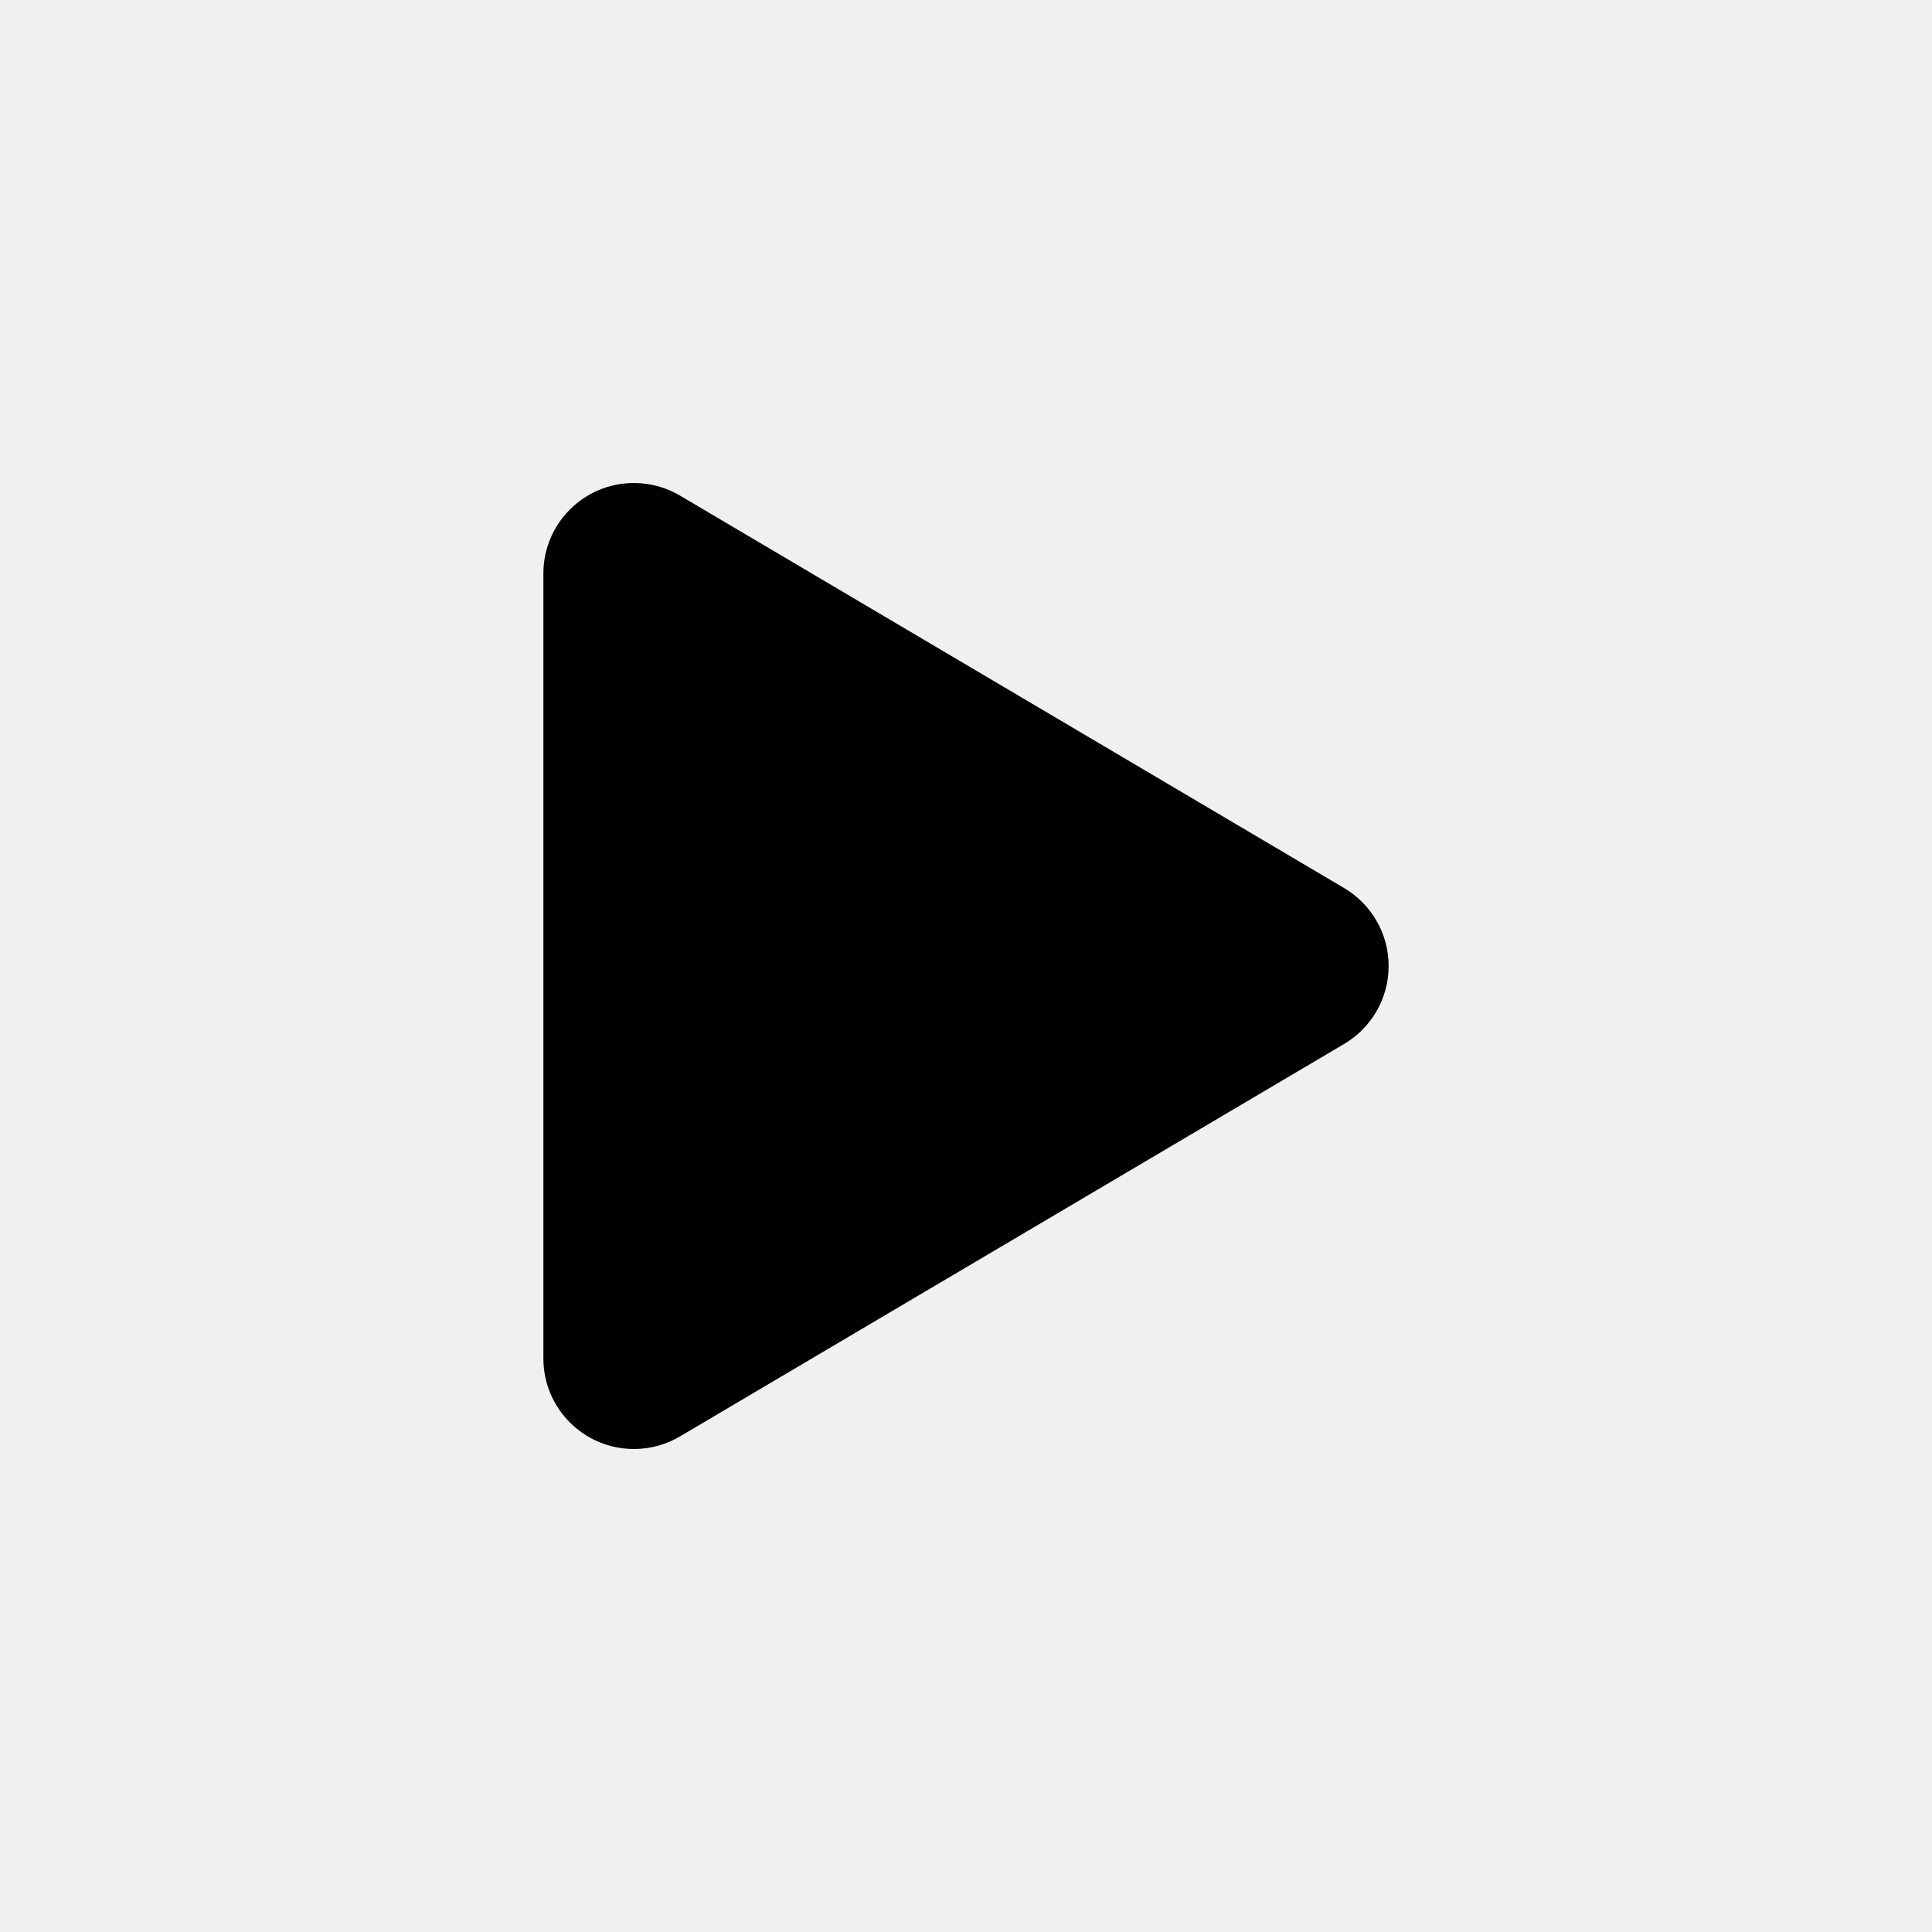
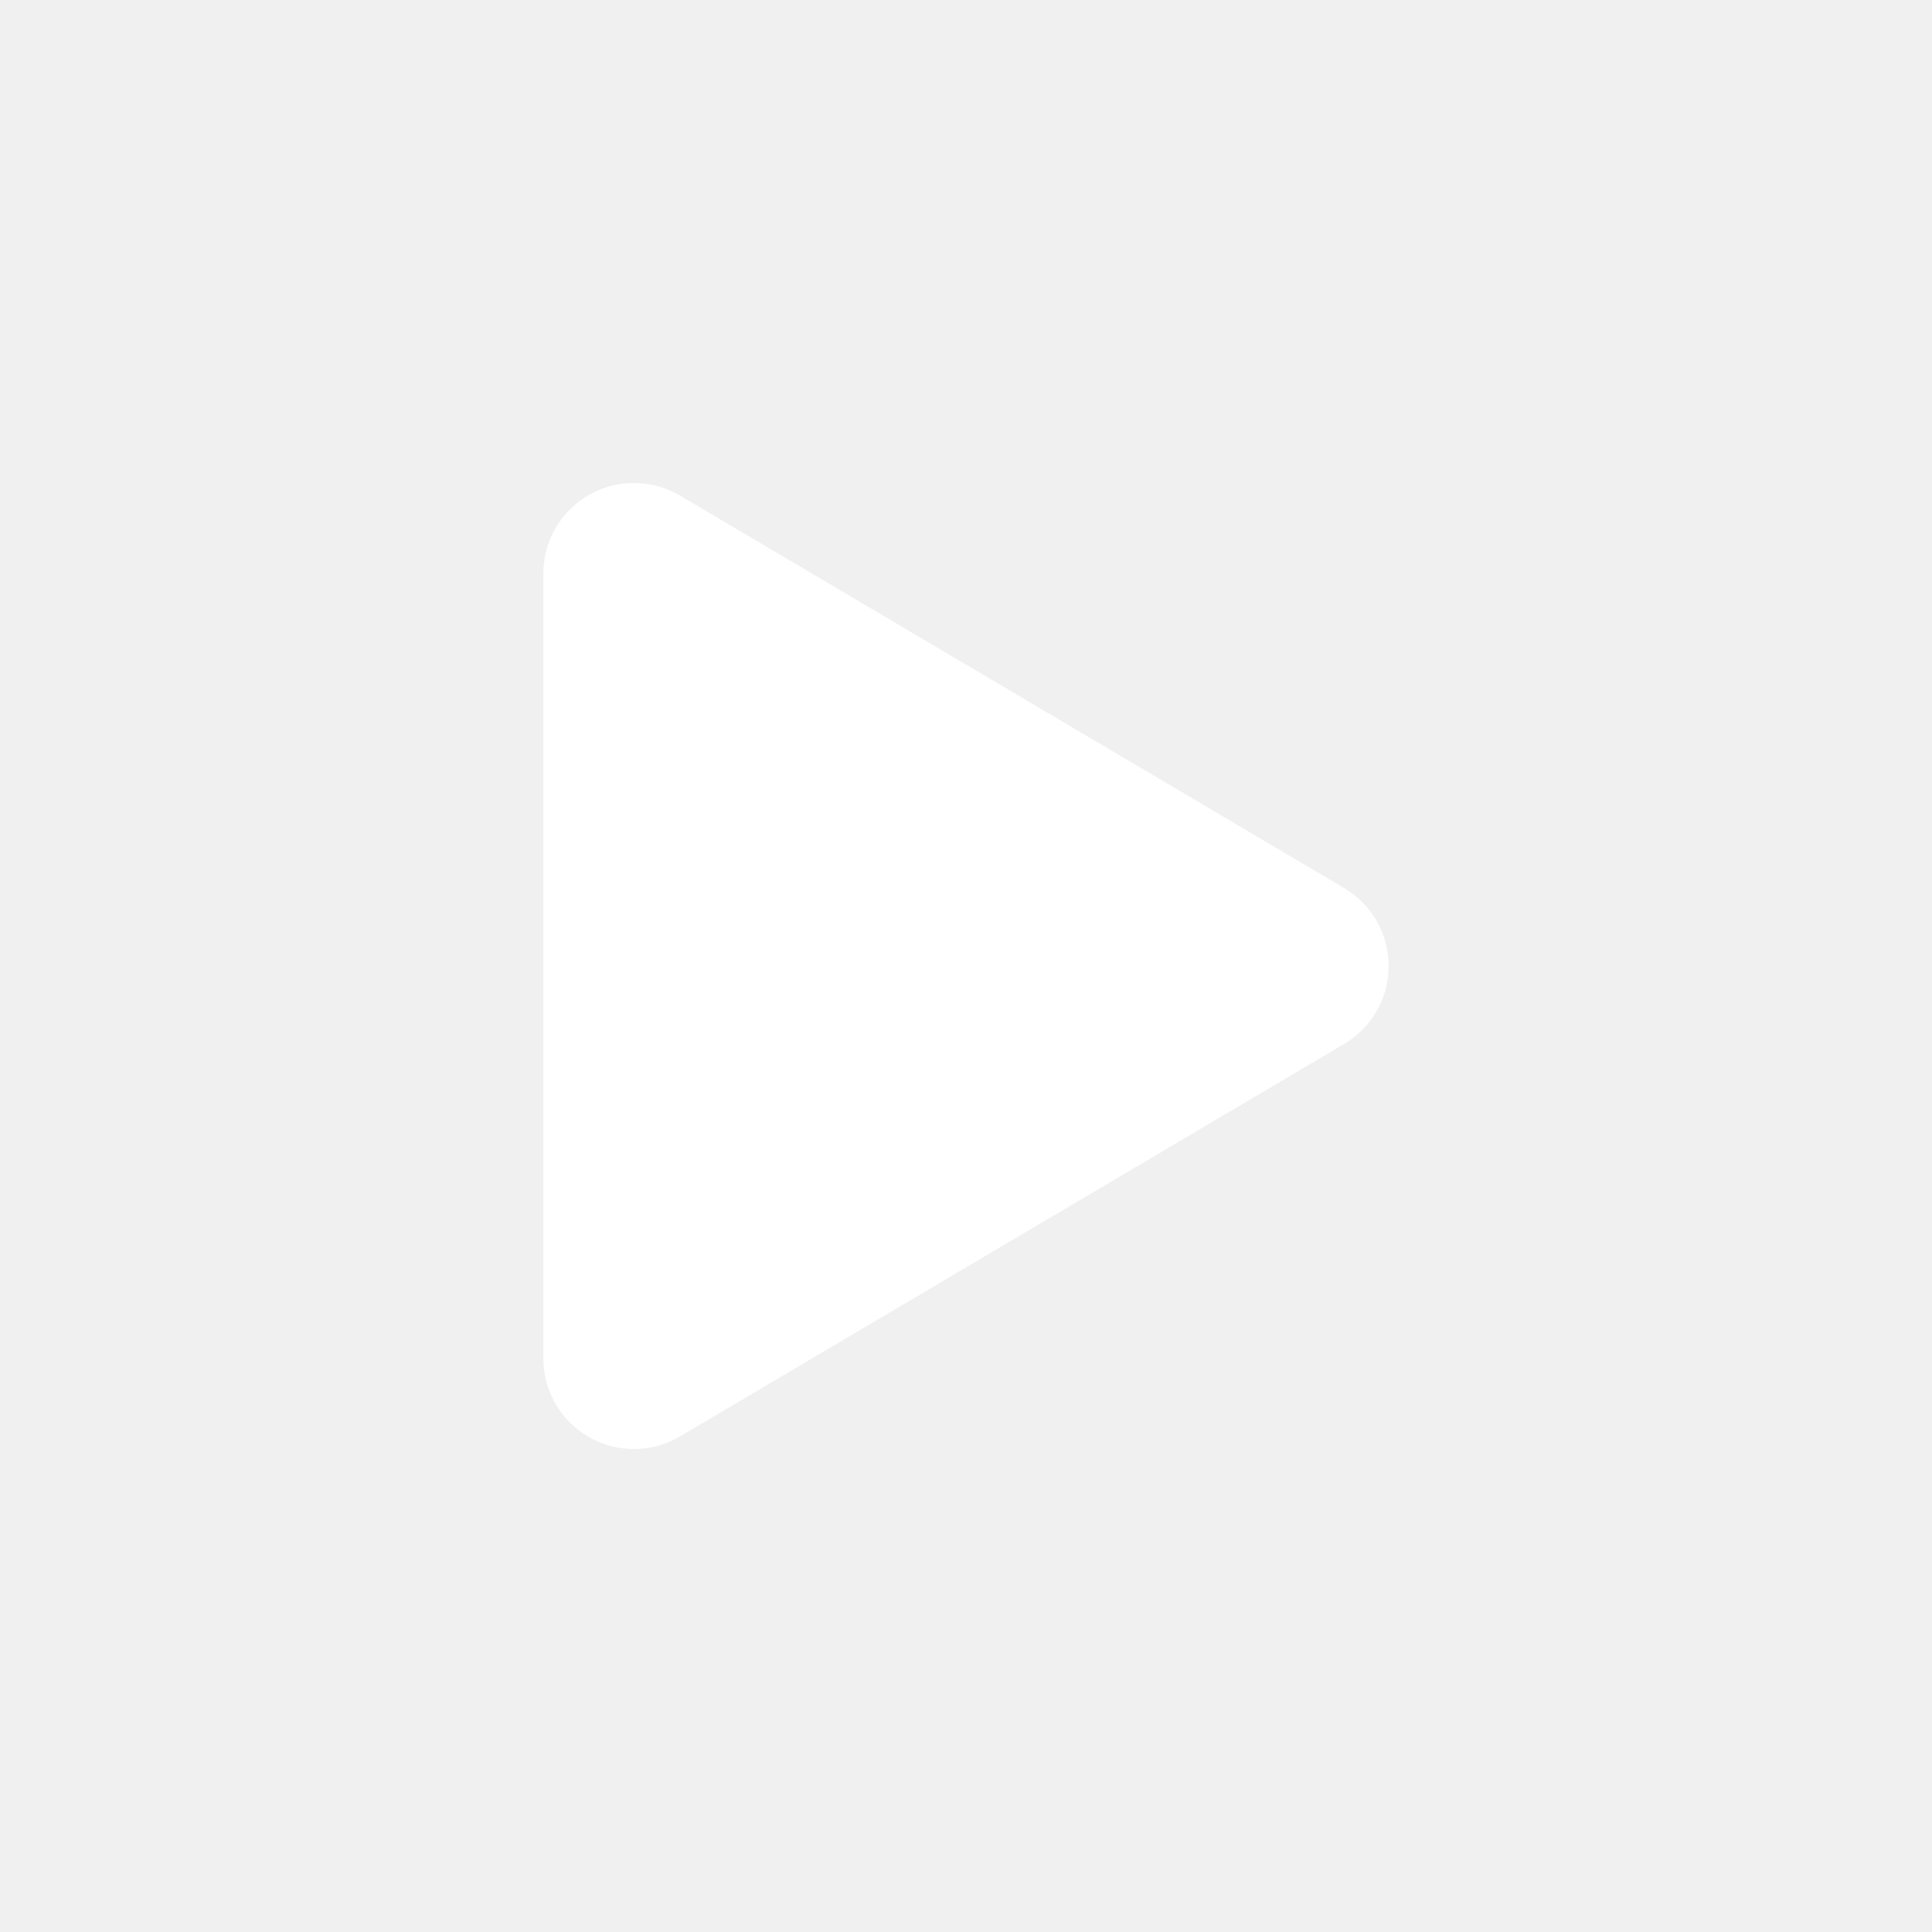
<svg xmlns="http://www.w3.org/2000/svg" version="1.1" id="Layer_1" x="0px" y="0px" width="64px" height="64px" viewBox="0 0 64 64" enable-background="new 0 0 64 64" xml:space="preserve">
+   <style type="text/css">path{fill:#FFFFFF;}</style>
  <g id="PLAY_1_" enable-background="new    ">
    <g id="PLAY">
      <g>
        <path d="M46,32c0-1.099-0.592-2.06-1.475-2.583l0,0L22.561,16.438c-0.008-0.005-0.016-0.009-0.024-0.014l-0.011-0.007l0,0     C22.079,16.153,21.557,16,21,16c-1.657,0-3,1.343-3,3v26c0,1.657,1.343,3,3,3c0.557,0,1.079-0.152,1.526-0.417l0,0l0.011-0.007     c0.008-0.006,0.016-0.01,0.024-0.014l21.964-12.979l0,0C45.408,34.061,46,33.1,46,32z" />
      </g>
    </g>
  </g>
</svg>
